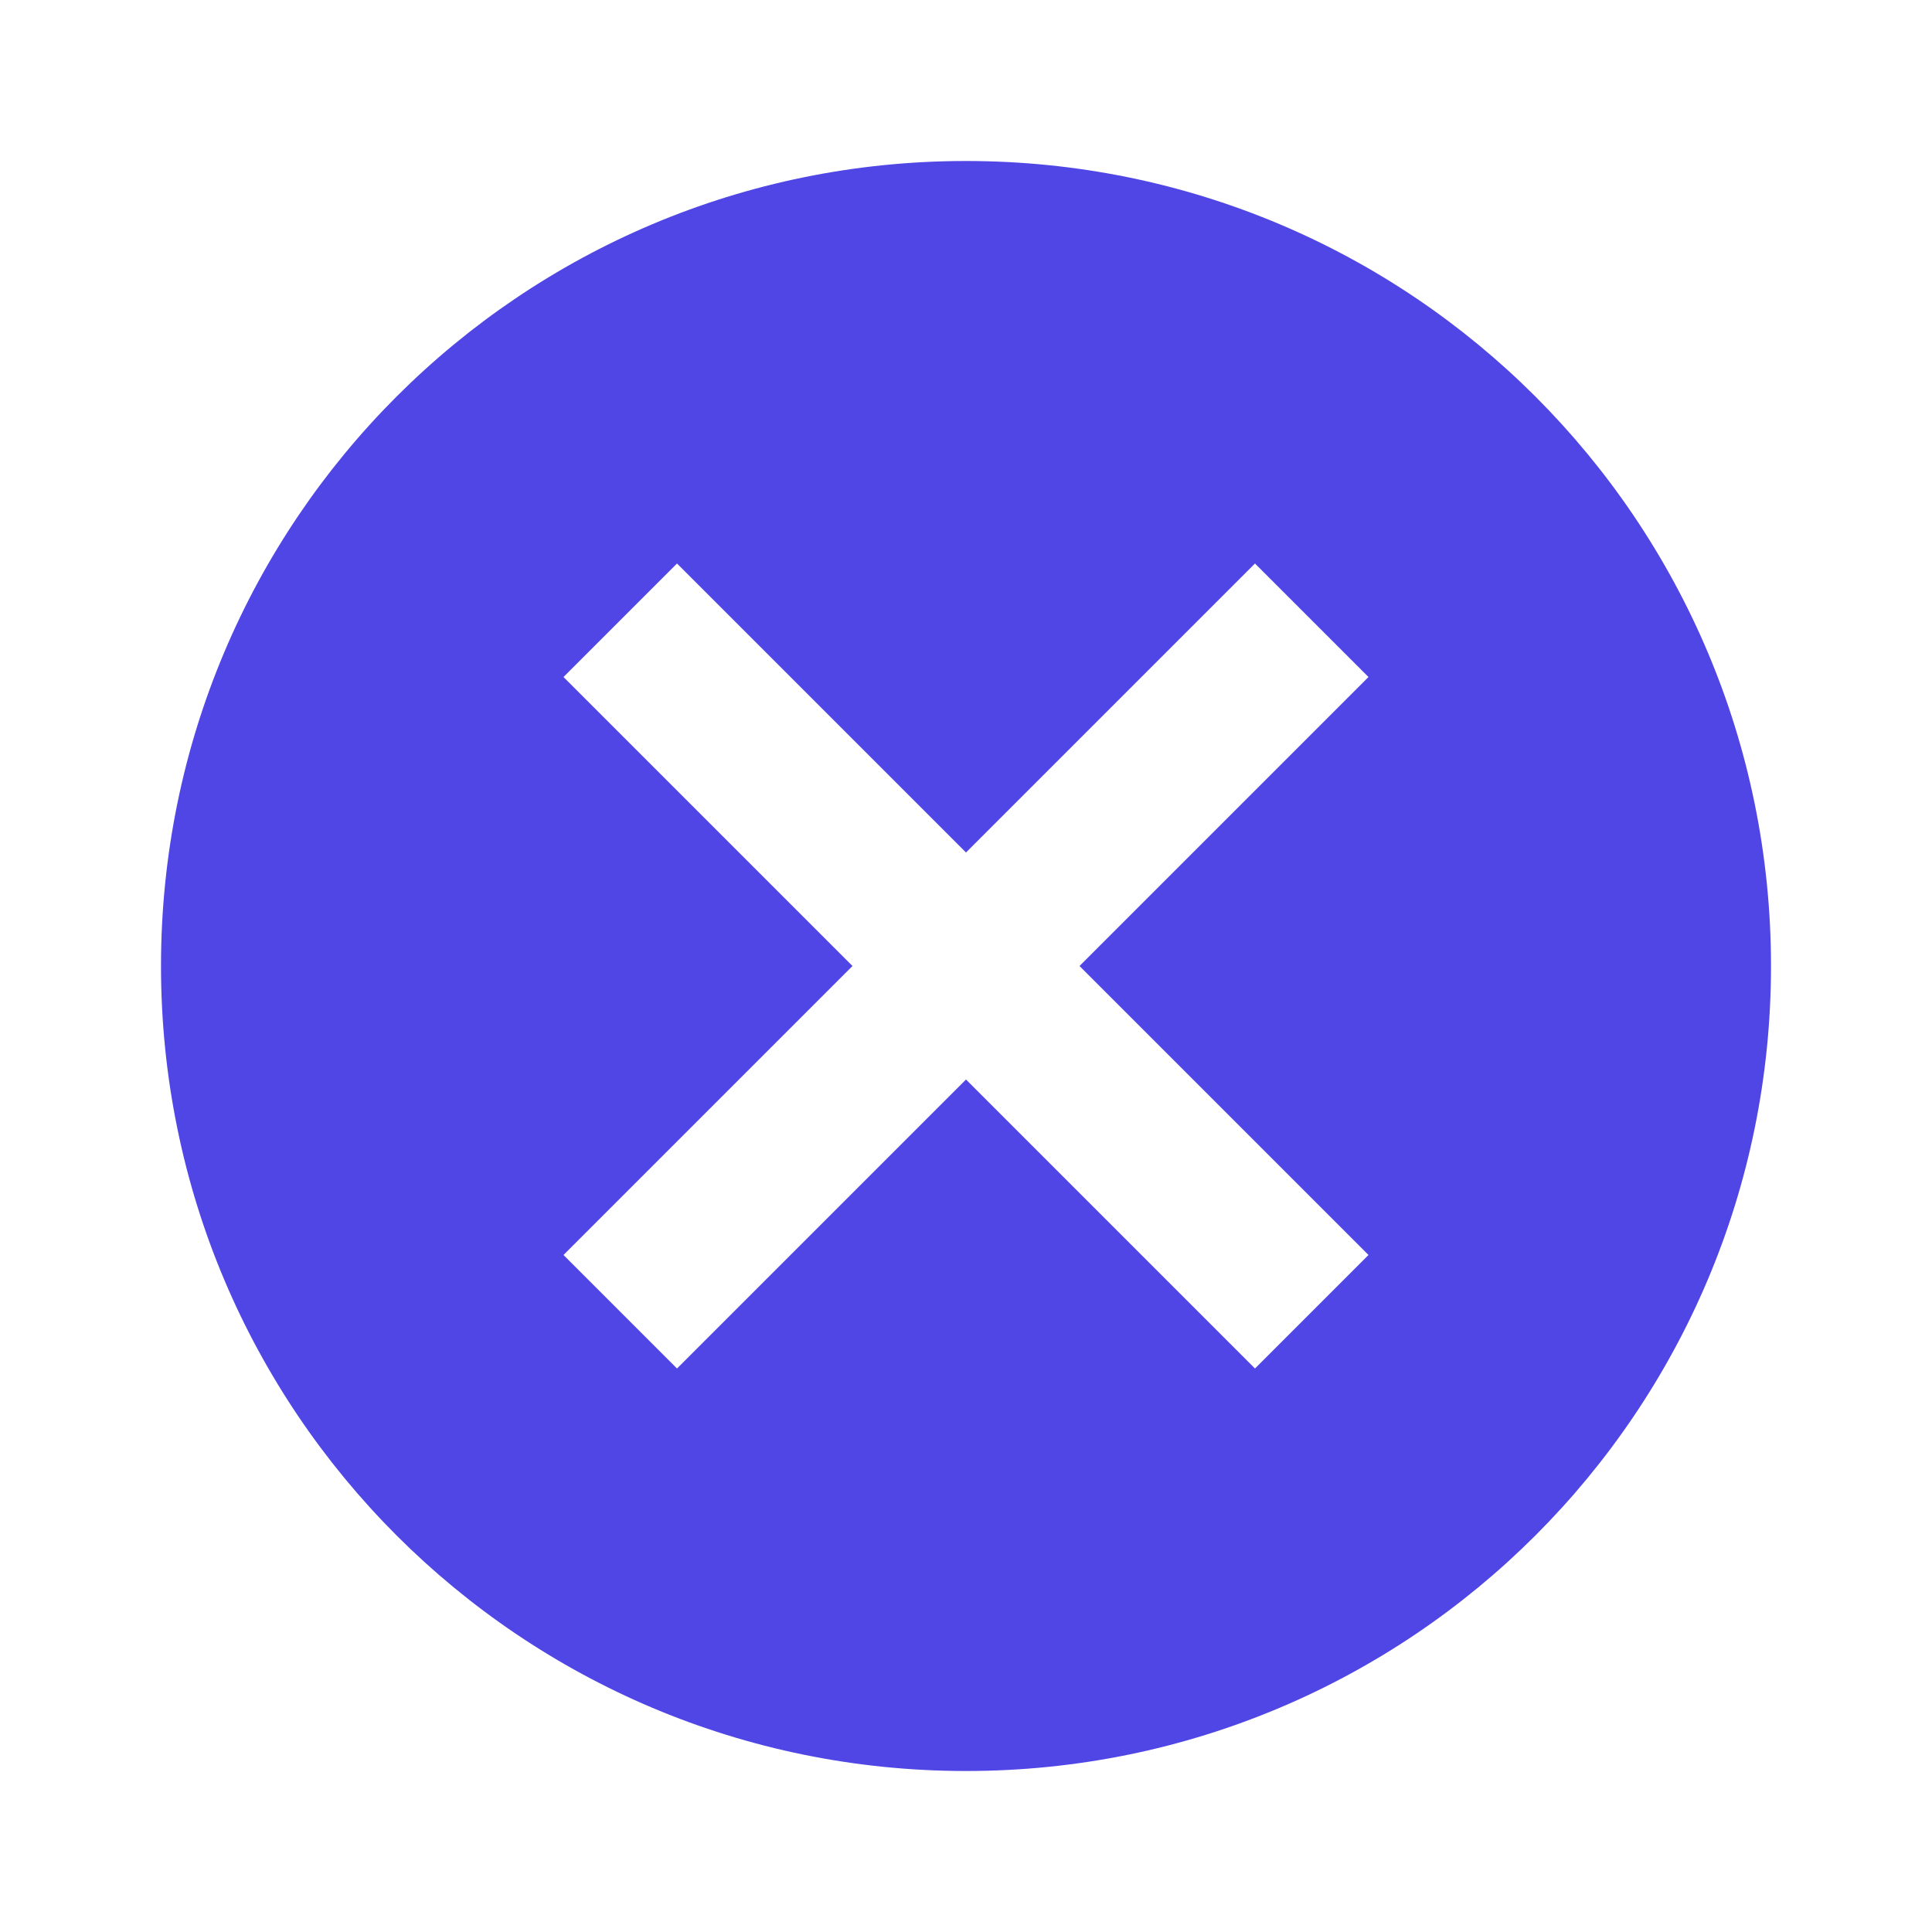
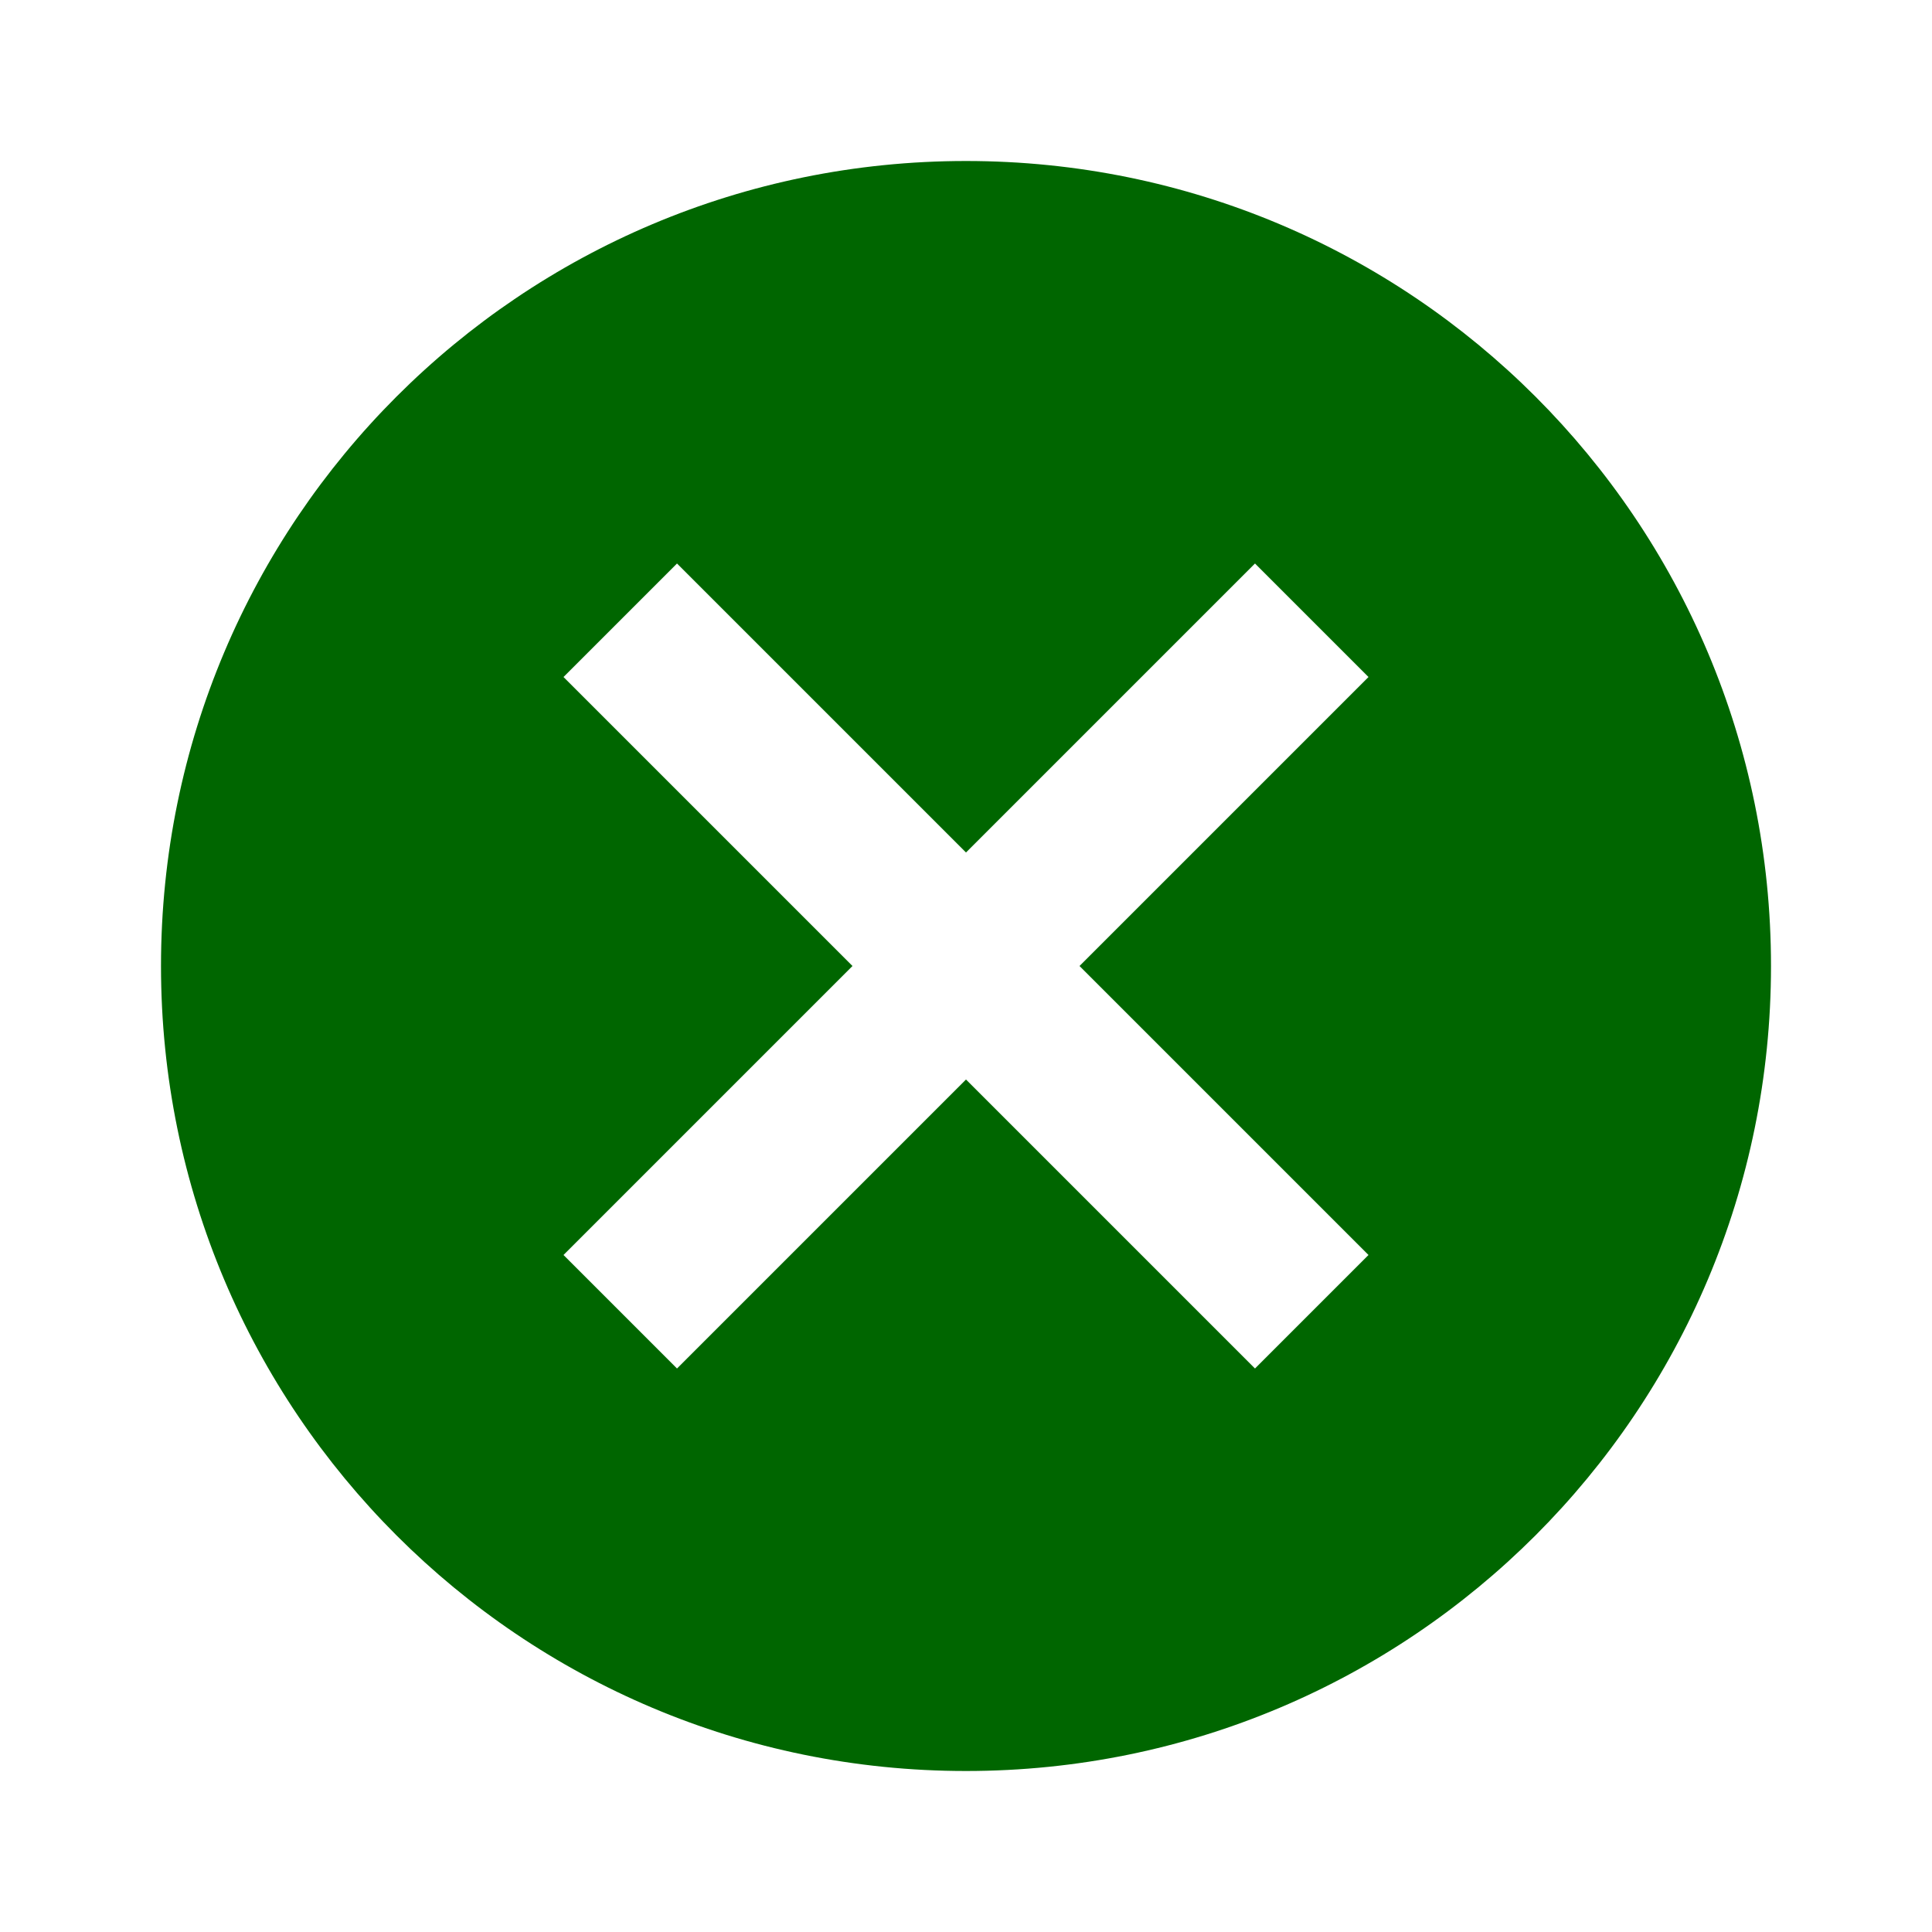
- <svg xmlns="http://www.w3.org/2000/svg" height="24px" viewBox="0 0 24 24" width="24px" fill="#4F46E5">
+ <svg xmlns="http://www.w3.org/2000/svg" height="24px" viewBox="0 0 24 24" width="24px" fill="#060">
  <path d="M0 0h24v24H0z" fill="none" />
  <path d="M12 2C6.47 2 2 6.47 2 12s4.47 10 10 10 10-4.47 10-10S17.53 2 12 2zm5 13.59L15.59 17 12 13.41 8.41 17 7 15.59 10.59 12 7 8.41 8.41 7 12 10.59 15.59 7 17 8.41 13.41 12 17 15.59z" />
</svg>
